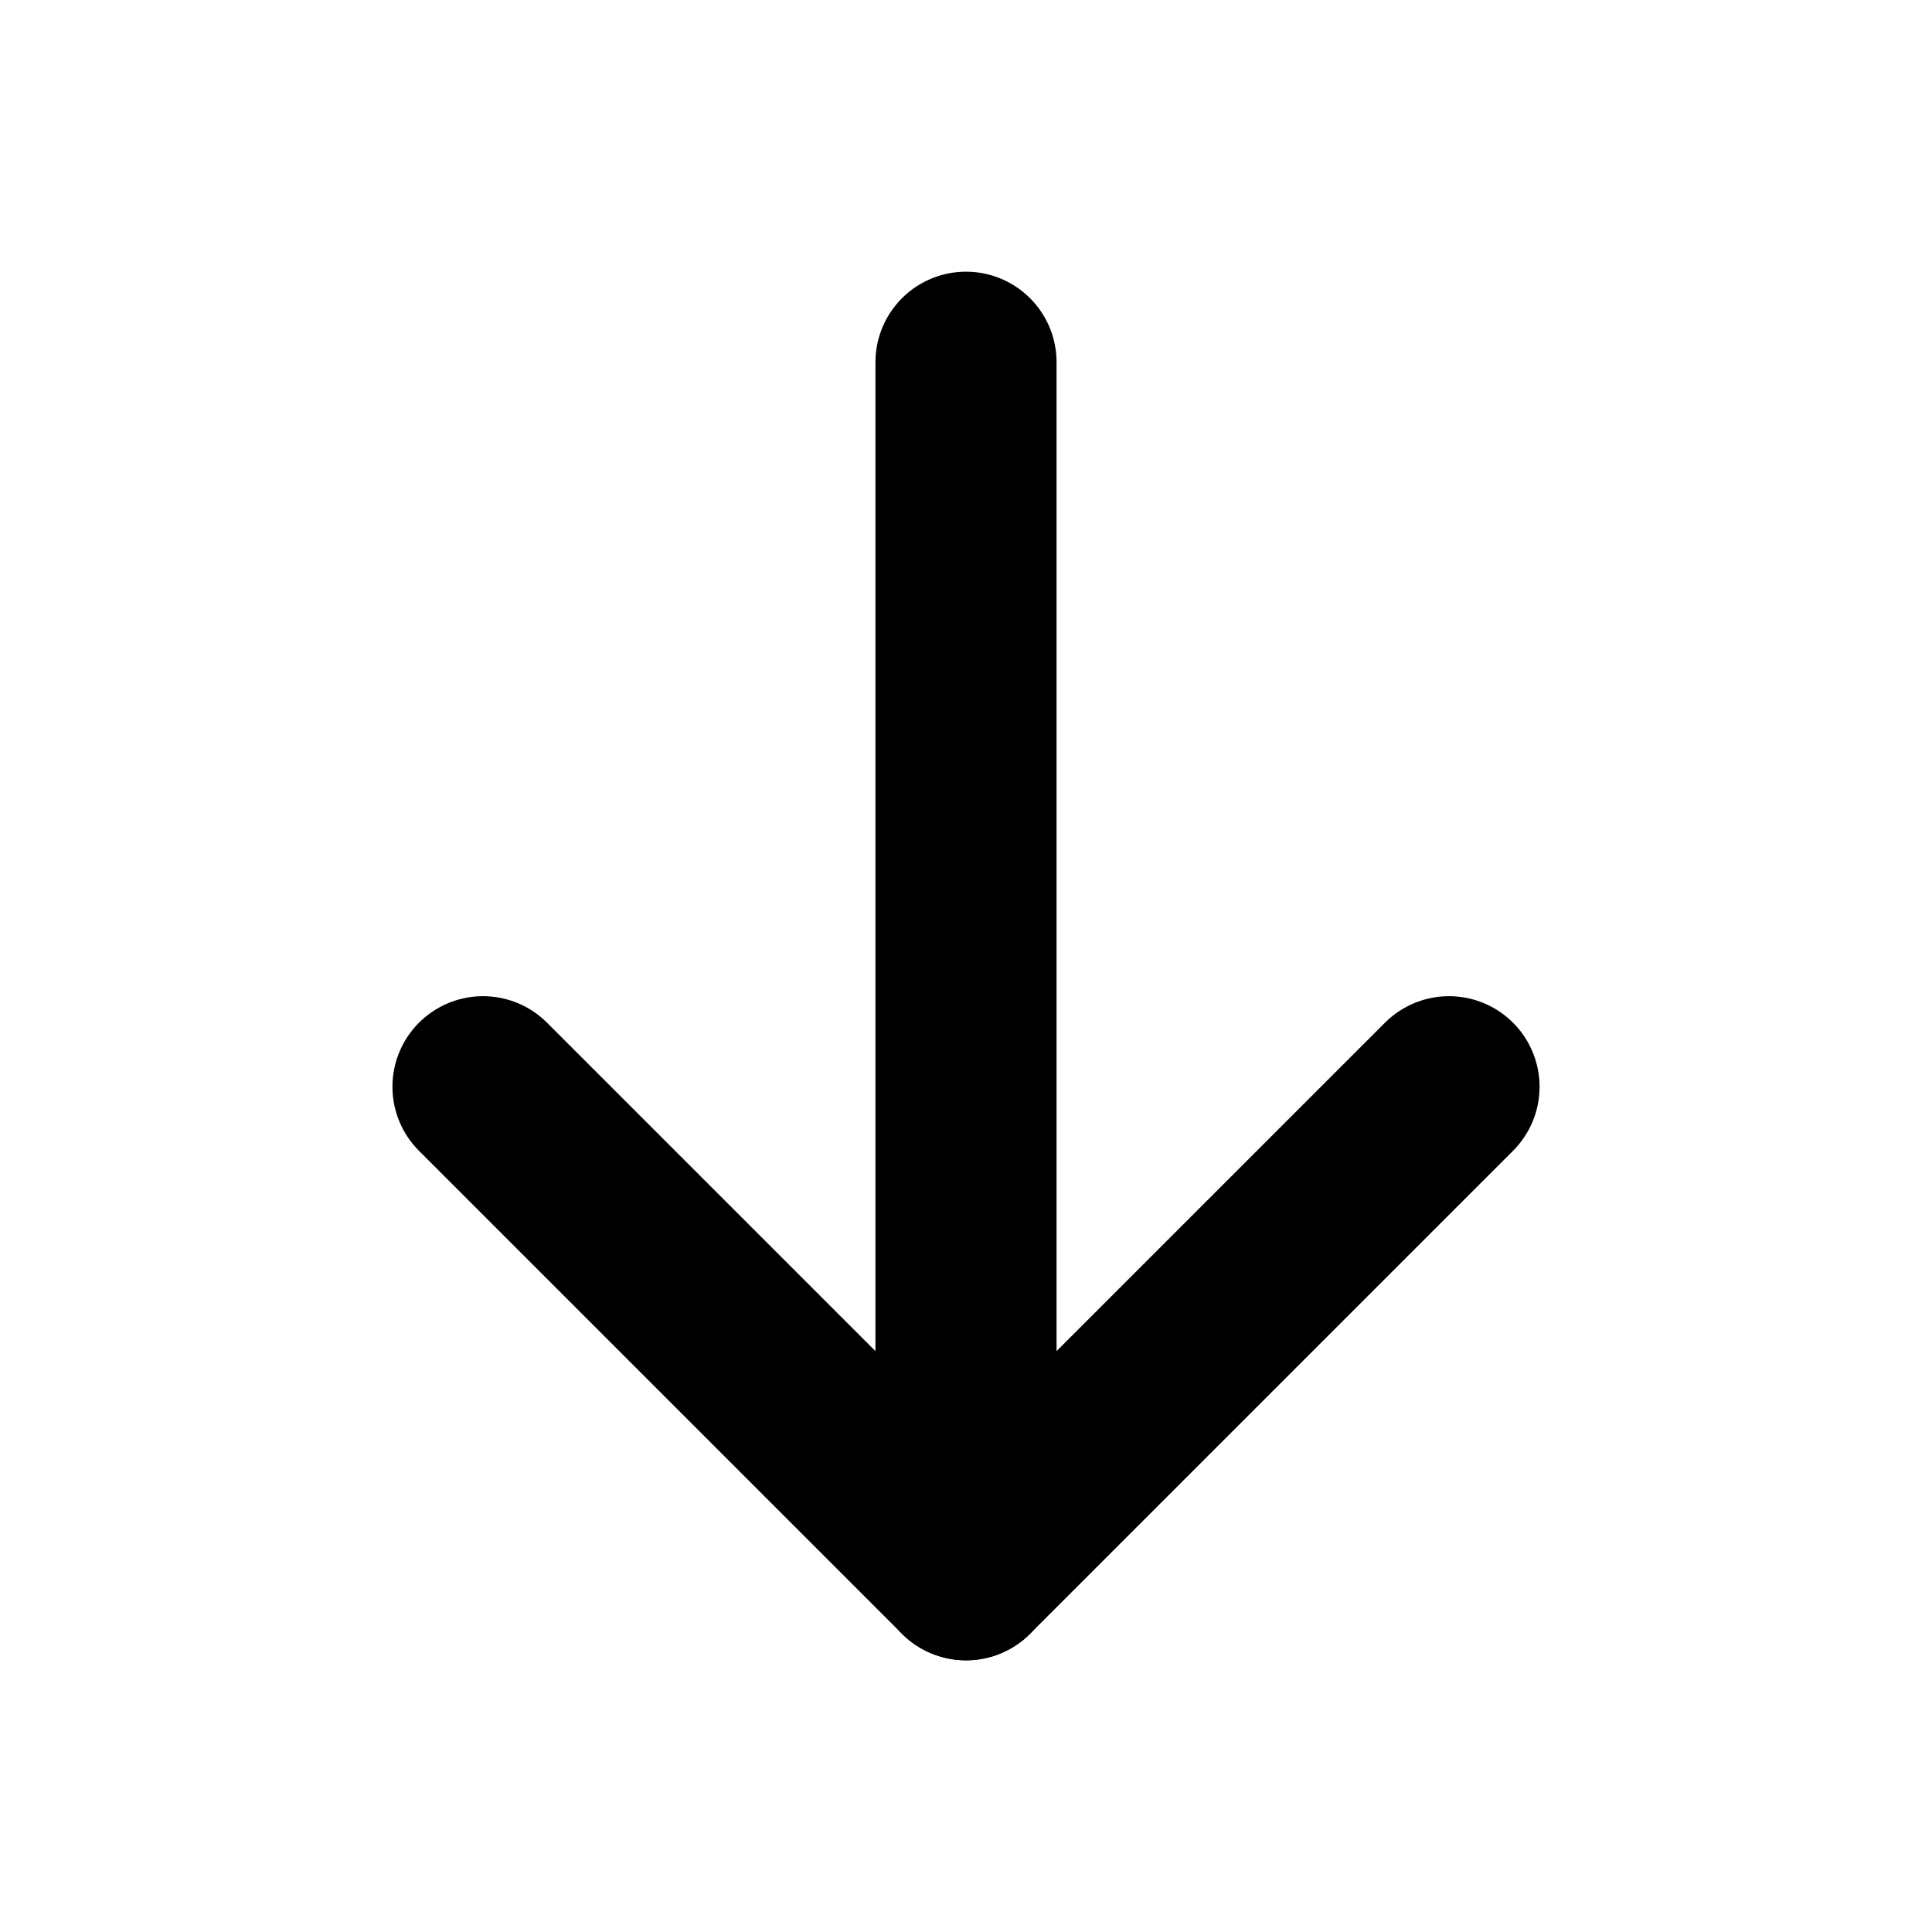
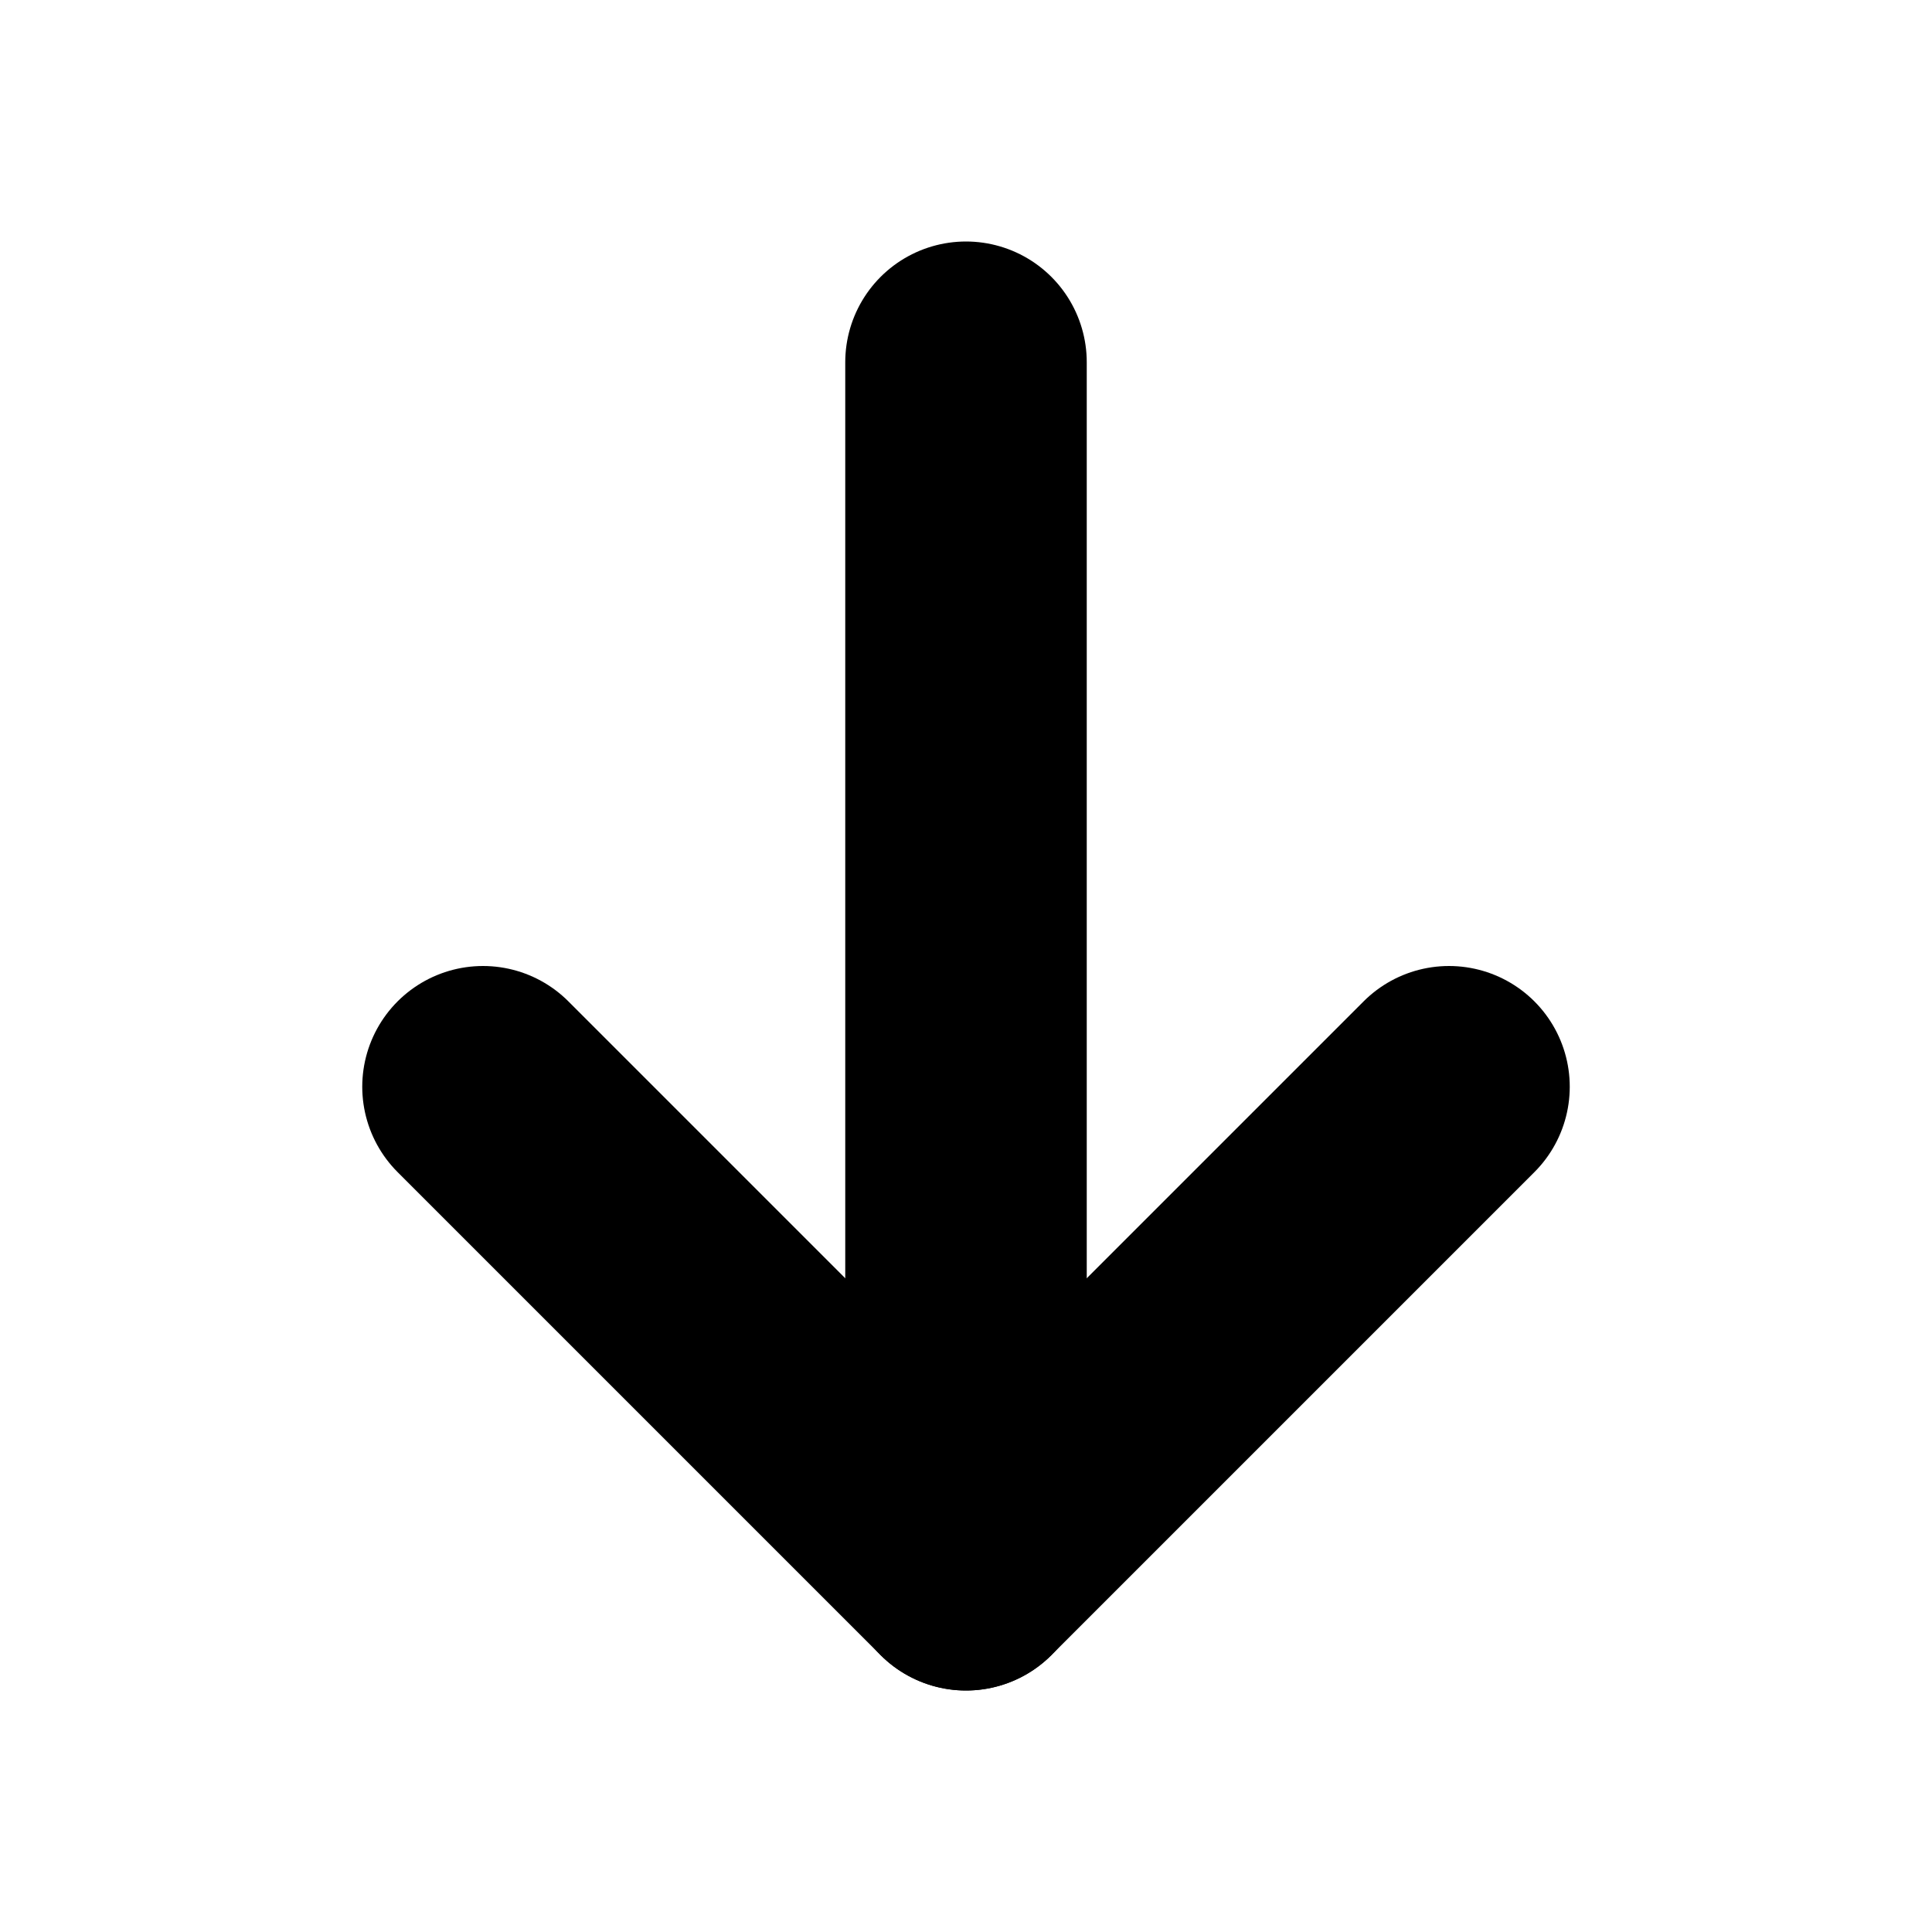
<svg xmlns="http://www.w3.org/2000/svg" viewBox="0 0 16 16">
-   <path d="M8 3 L8 13" fill="none" stroke="currentColor" stroke-width="1.5" stroke-linecap="round" stroke-linejoin="round" />
-   <path d="M4 9 L8 13 L12 9" fill="none" stroke="currentColor" stroke-width="1.5" stroke-linecap="round" stroke-linejoin="round" />
+   <path d="M8 3 L8 13" fill="none" stroke="currentColor" stroke-width="2" stroke-linecap="round" stroke-linejoin="round" />
+   <path d="M4 9 L8 13 L12 9" fill="none" stroke="currentColor" stroke-width="2" stroke-linecap="round" stroke-linejoin="round" />
</svg>
